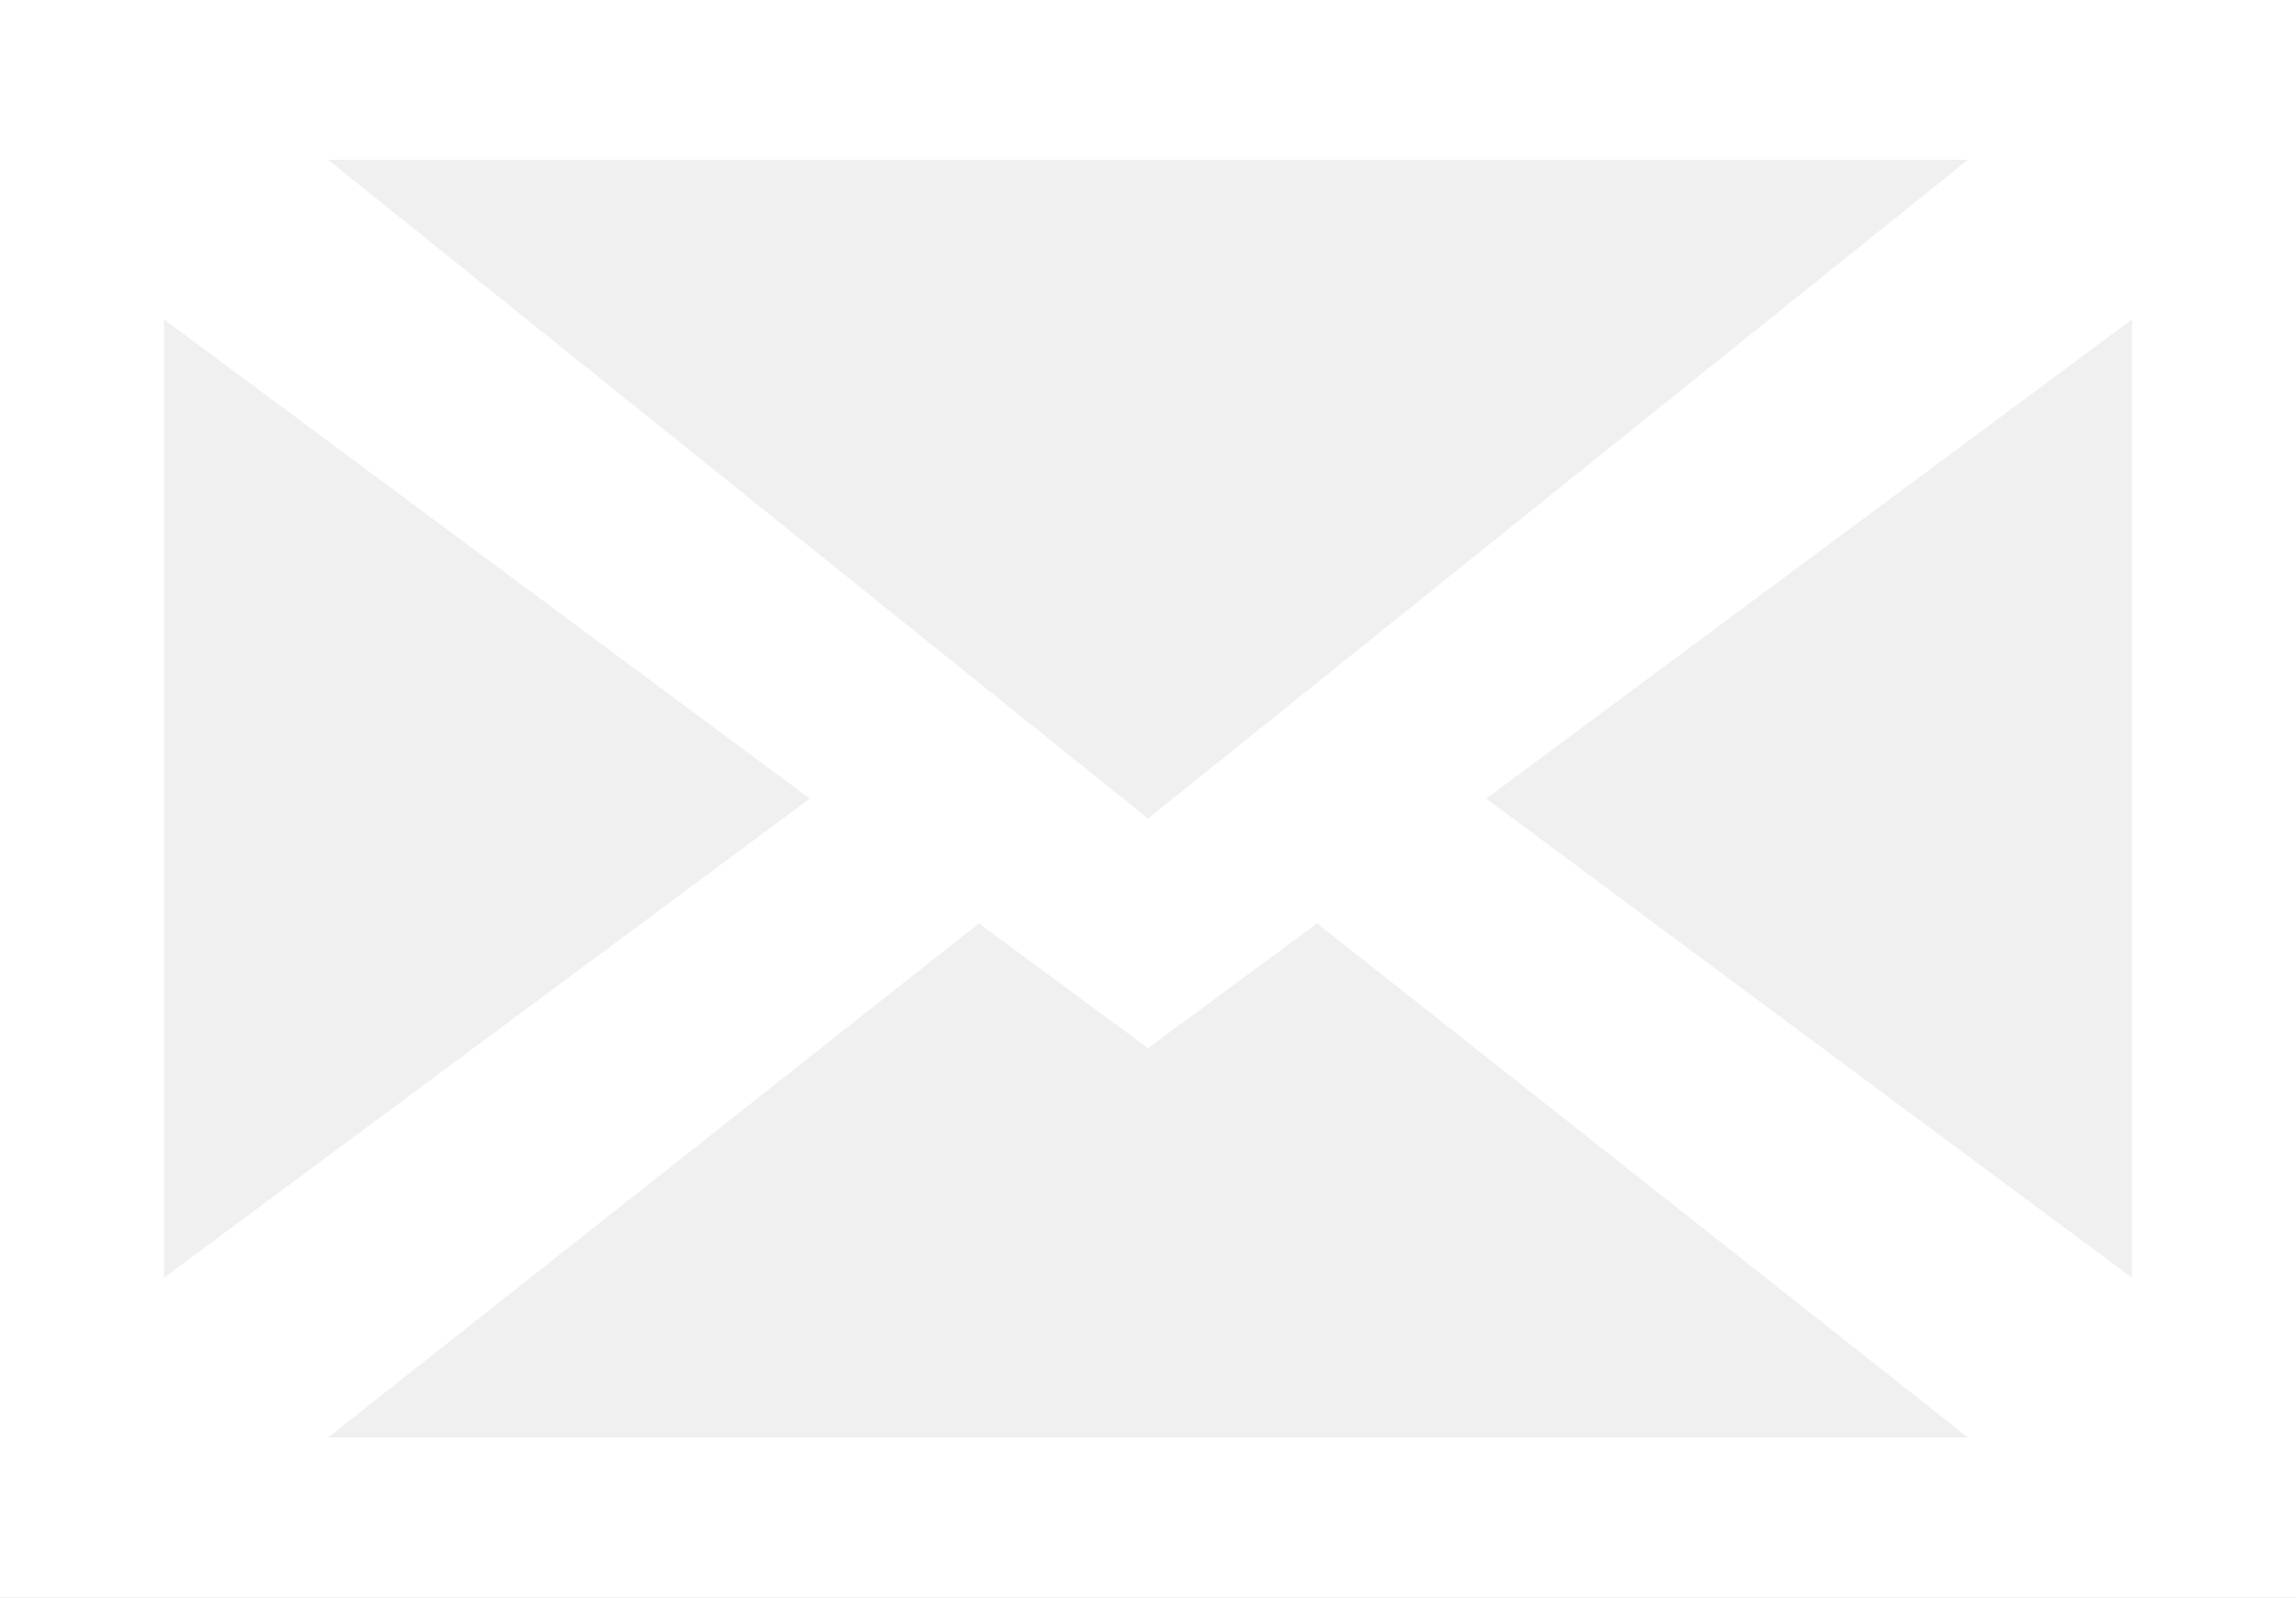
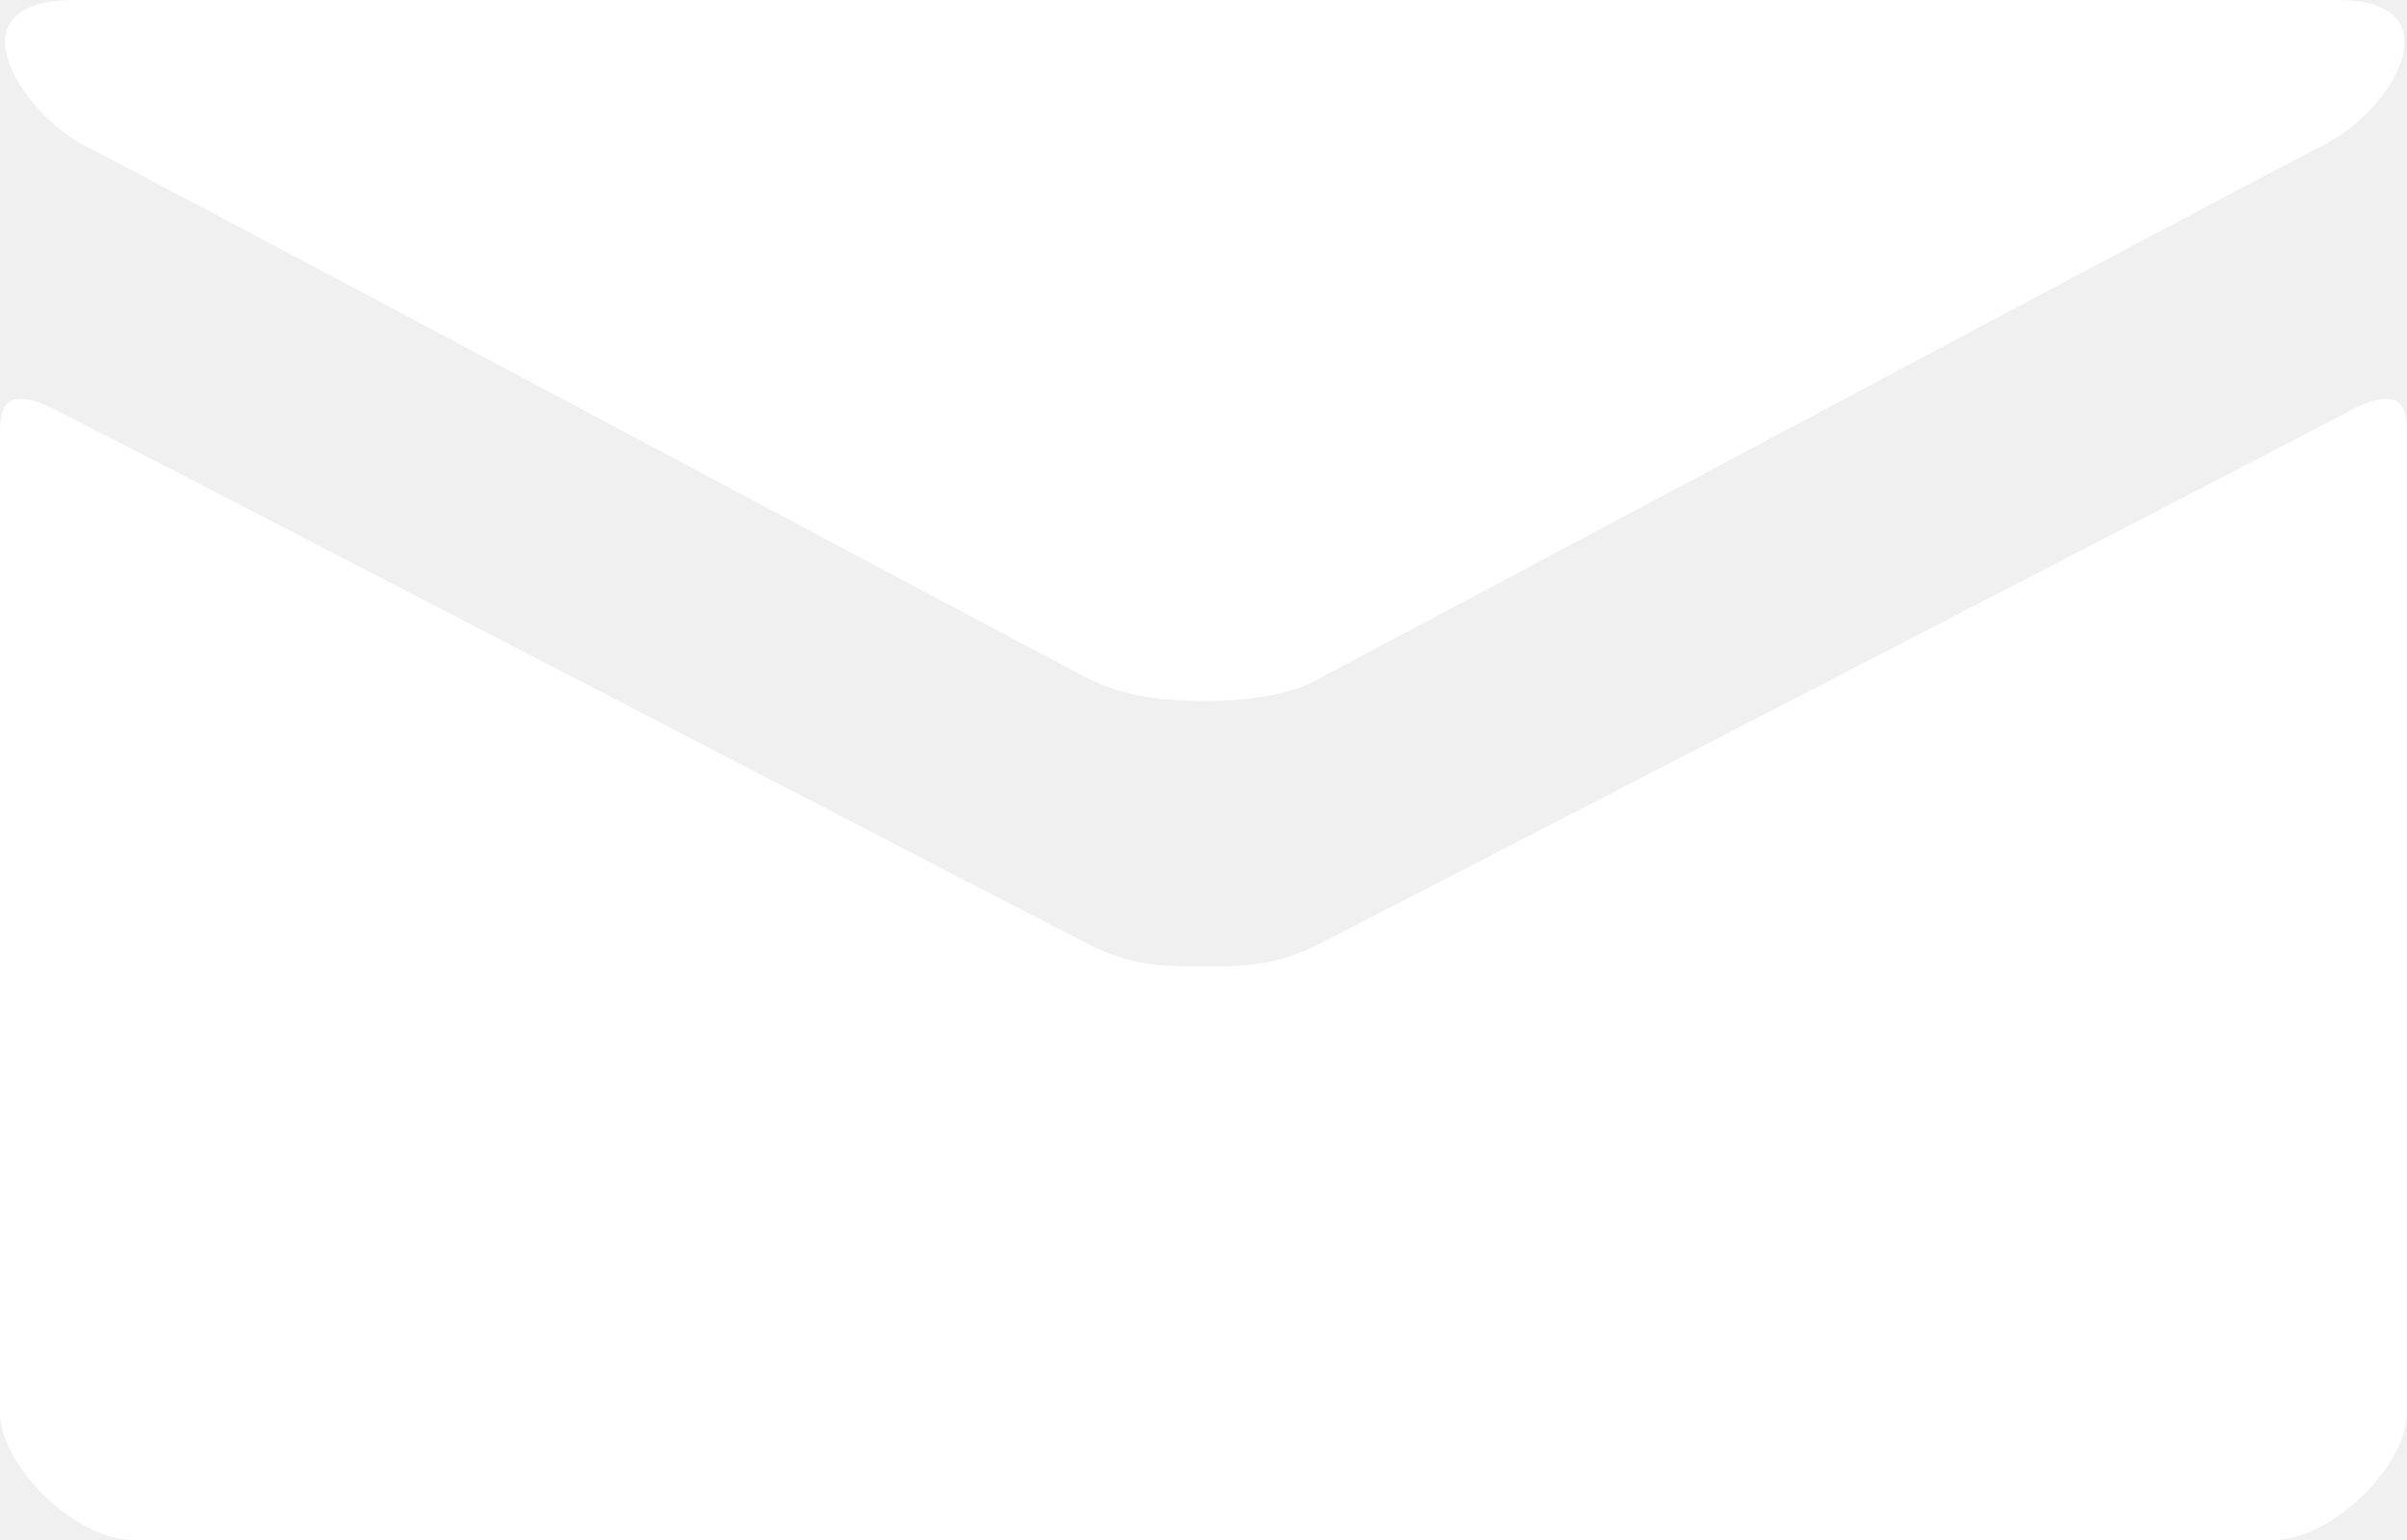
- <svg xmlns="http://www.w3.org/2000/svg" width="23px" height="16px" viewBox="0 0 23 16" version="1.1">
+ <svg xmlns="http://www.w3.org/2000/svg" width="25px" height="16px" viewBox="0 0 25 16" version="1.1">
  <defs />
  <g id="Page-1" stroke="none" stroke-width="1" fill="none" fill-rule="evenodd">
-     <path d="M0,0 L0,16 L23,16 L23,0 L0,0 Z M19.714,1.6 L11.5,8.2 L3.286,1.6 L19.714,1.6 Z M1.643,3.2 L8.112,8 L1.643,12.8 L1.643,3.2 Z M3.286,14.4 L9.806,9.25 L11.5,10.5 L13.194,9.25 L19.714,14.4 L3.286,14.4 Z M21.357,12.8 L14.888,8 L21.357,3.2 L21.357,12.8 Z" id="icon-email" fill="#FFFFFF" />
+     <path d="M0.833,1.49 C1.5,1.821 10.889,6.841 11.222,7.007 C11.611,7.228 12.056,7.283 12.5,7.283 C12.944,7.283 13.444,7.228 13.778,7.007 C14.111,6.841 23.5,1.821 24.167,1.49 C24.889,1.103 25.5,6.03961325e-14 24.278,6.03961325e-14 L0.778,6.03961325e-14 C-0.5,6.03961325e-14 0.167,1.103 0.833,1.49 L0.833,1.49 Z M24.444,4.248 C23.722,4.634 14.222,9.545 13.778,9.766 C13.278,10.041 12.944,10.041 12.5,10.041 C12.056,10.041 11.722,10.041 11.222,9.766 C10.778,9.545 1.333,4.634 0.556,4.248 C0,3.972 0,4.303 0,4.524 L0,14.676 C0,15.228 0.778,16 1.389,16 L23.611,16 C24.222,16 25,15.228 25,14.676 L25,4.524 C25,4.303 25,3.972 24.444,4.248 L24.444,4.248 Z" id="icon-email" fill="#FFFFFF" />
  </g>
</svg>
